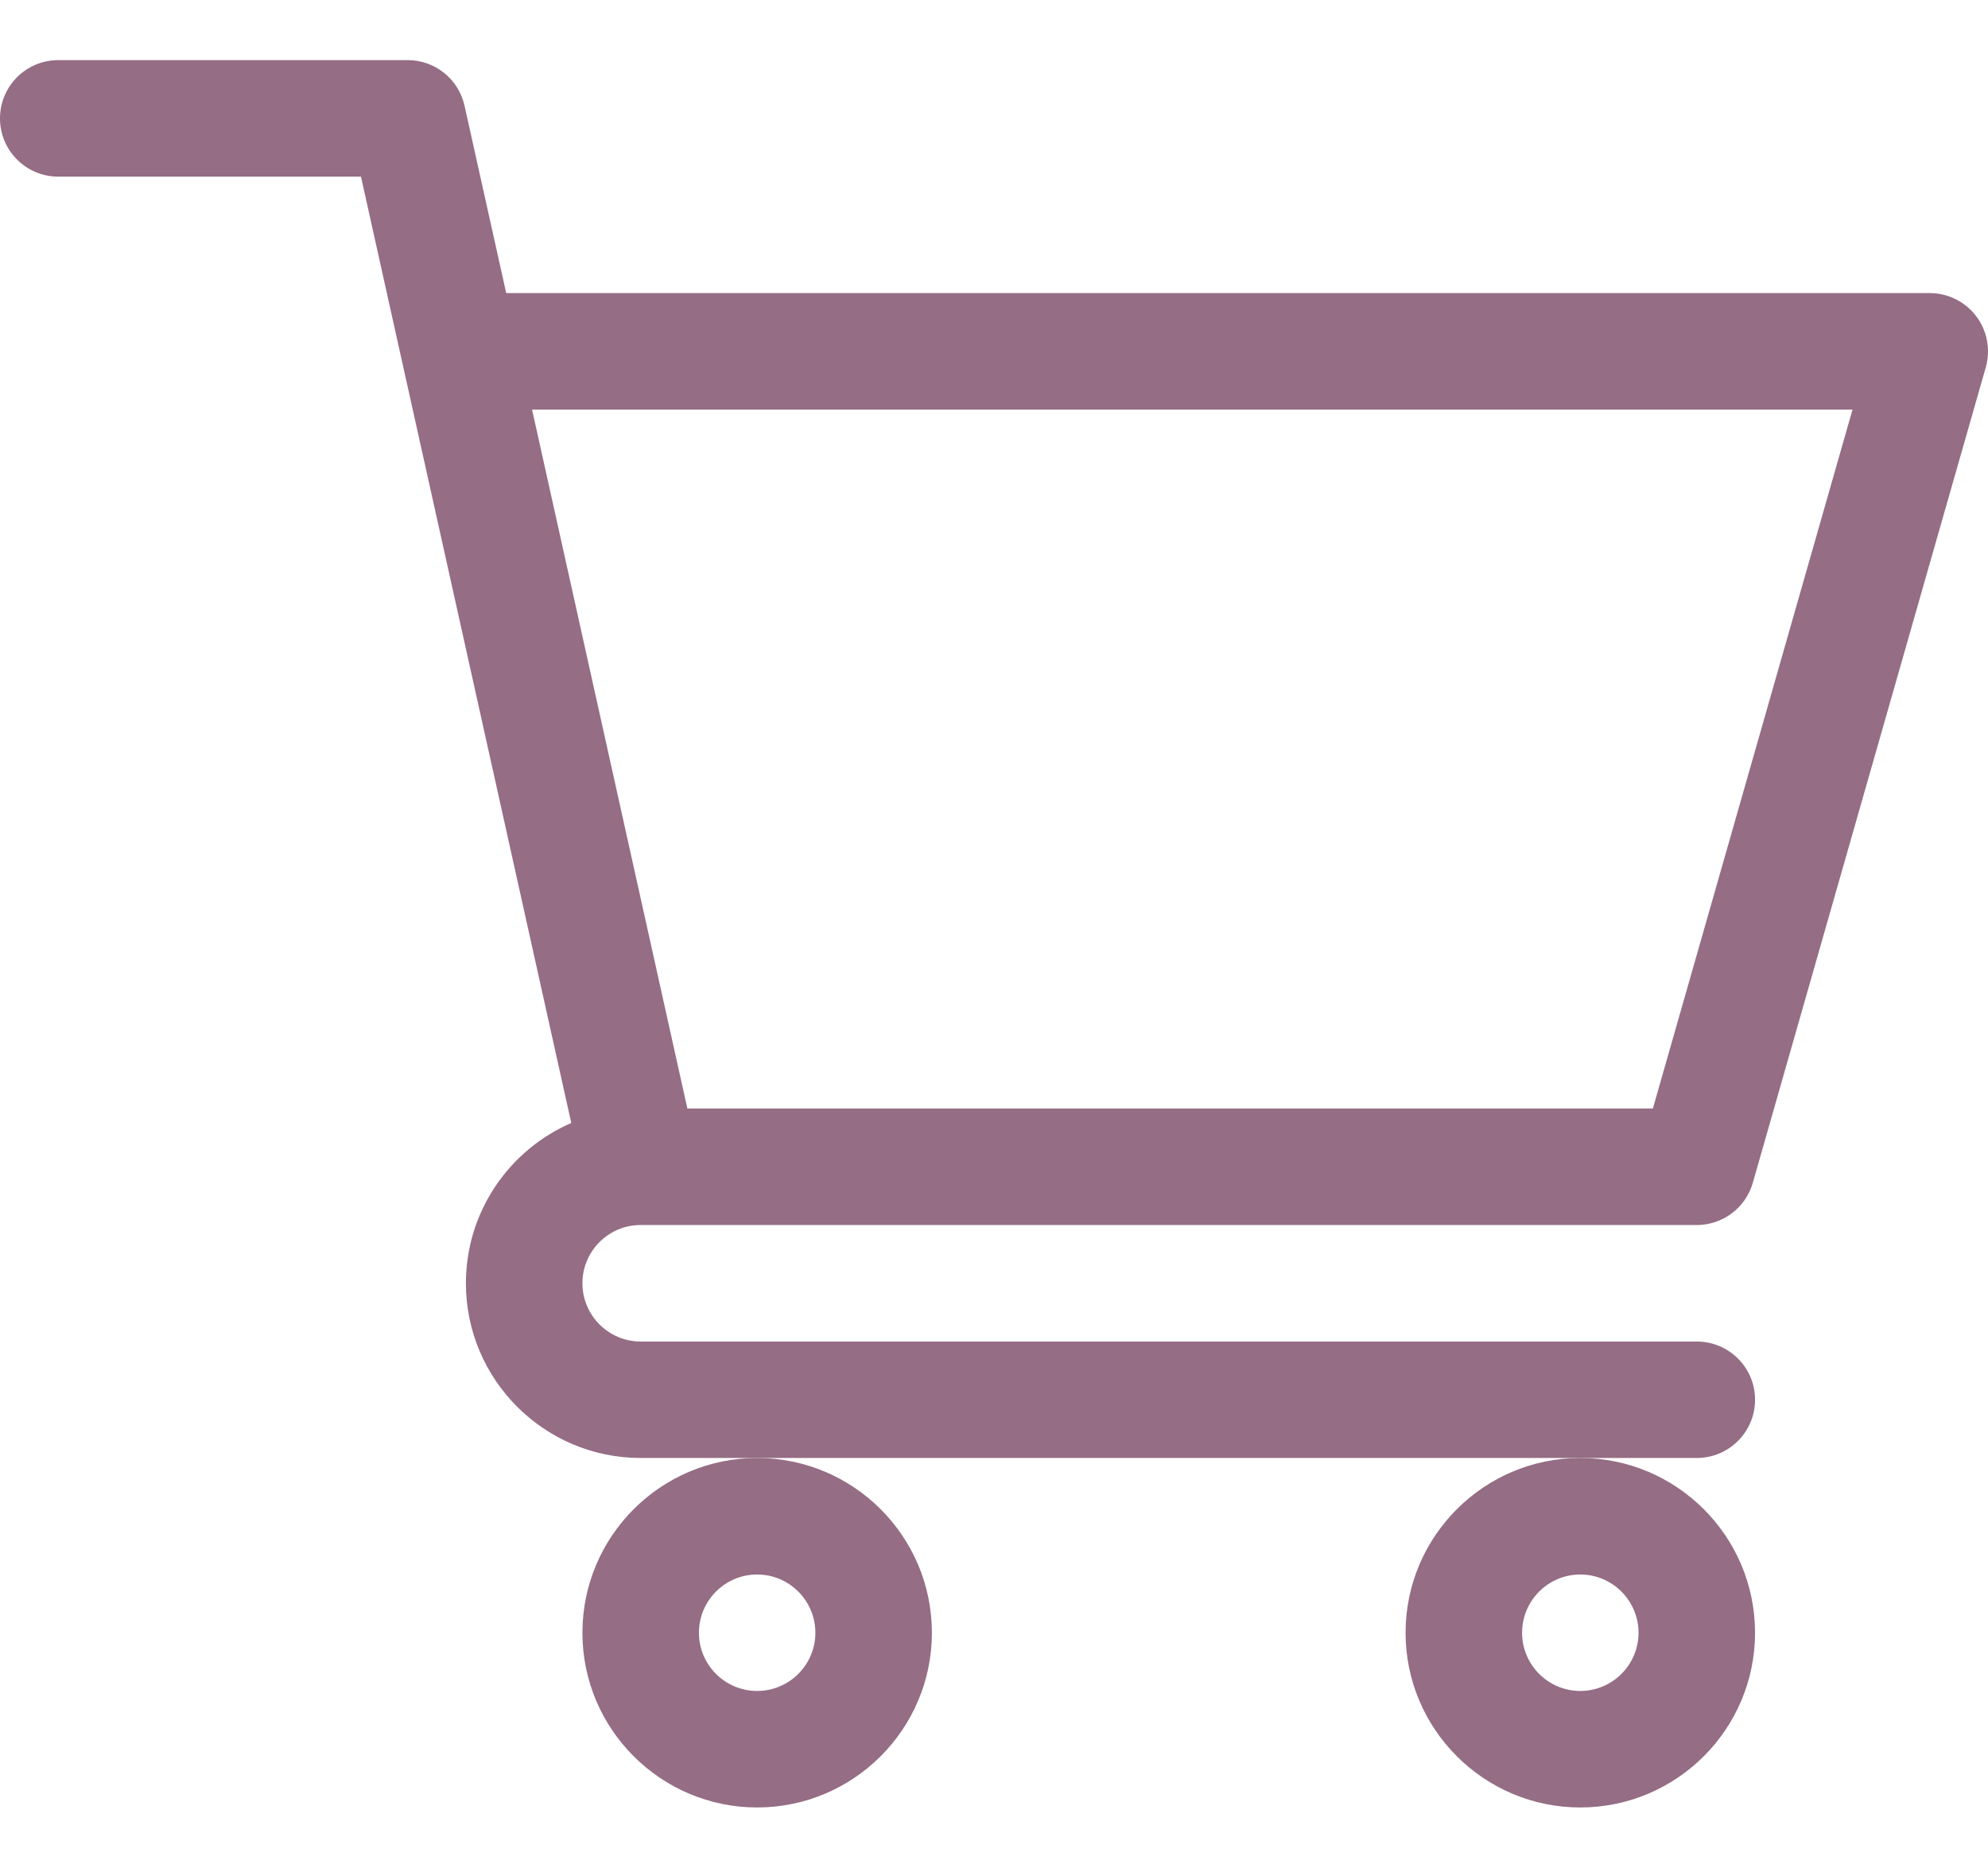
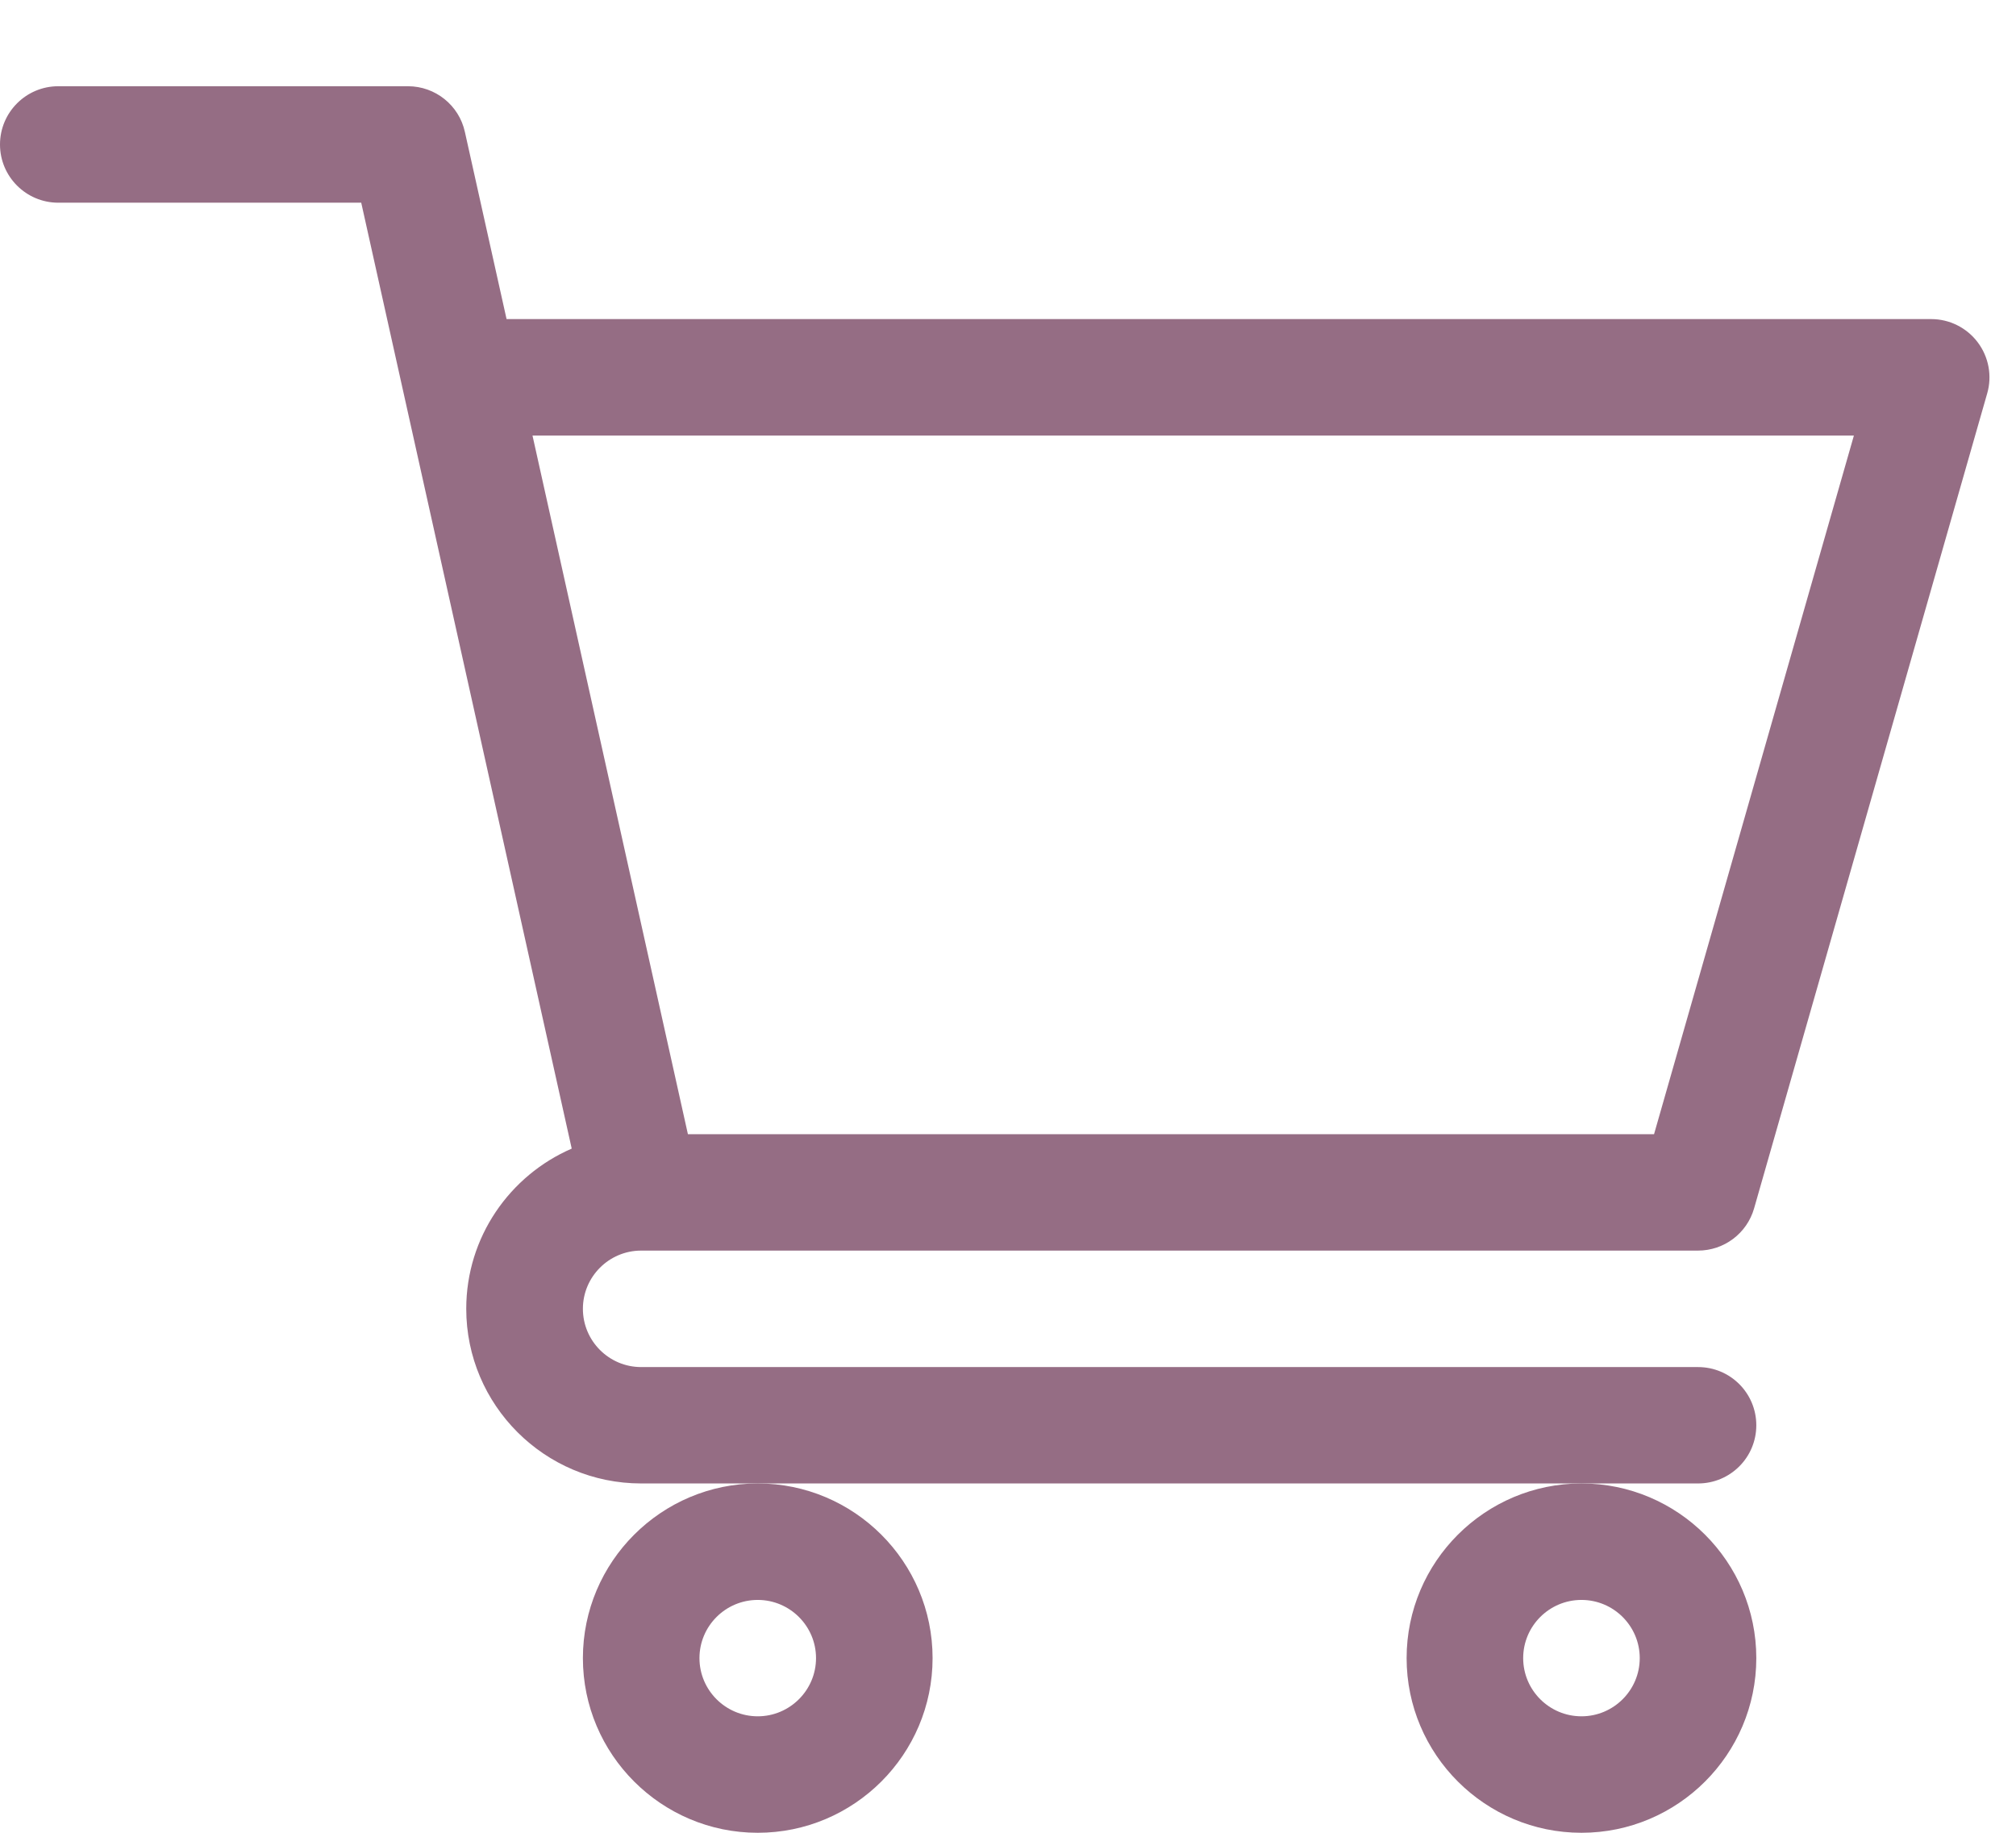
- <svg xmlns="http://www.w3.org/2000/svg" width="33" height="31" viewBox="0 0 33 31" fill="none">
-   <path d="M10.632 20.334H10.634C10.635 20.334 10.636 20.334 10.637 20.334H28.166C28.598 20.334 28.977 20.048 29.096 19.633L32.963 6.098C33.046 5.806 32.988 5.492 32.805 5.25C32.622 5.008 32.337 4.865 32.033 4.865H8.403L7.711 1.755C7.613 1.313 7.221 0.998 6.768 0.998H0.967C0.433 0.998 0 1.431 0 1.965C0 2.499 0.433 2.932 0.967 2.932H5.992C6.114 3.483 9.299 17.815 9.483 18.64C8.455 19.086 7.734 20.111 7.734 21.301C7.734 22.9 9.036 24.201 10.635 24.201H28.166C28.7 24.201 29.133 23.768 29.133 23.234C29.133 22.7 28.7 22.268 28.166 22.268H10.635C10.102 22.268 9.668 21.834 9.668 21.301C9.668 20.768 10.1 20.335 10.632 20.334ZM30.751 6.799L27.437 18.4H11.41L8.832 6.799H30.751Z" fill="#956D84" />
-   <path d="M9.668 27.102C9.668 28.701 10.969 30.002 12.568 30.002C14.168 30.002 15.469 28.701 15.469 27.102C15.469 25.502 14.168 24.201 12.568 24.201C10.969 24.201 9.668 25.502 9.668 27.102ZM12.568 26.135C13.101 26.135 13.535 26.569 13.535 27.102C13.535 27.635 13.101 28.068 12.568 28.068C12.035 28.068 11.602 27.635 11.602 27.102C11.602 26.569 12.035 26.135 12.568 26.135Z" fill="#956D84" />
-   <path d="M23.332 27.102C23.332 28.701 24.633 30.002 26.232 30.002C27.832 30.002 29.133 28.701 29.133 27.102C29.133 25.502 27.832 24.201 26.232 24.201C24.633 24.201 23.332 25.502 23.332 27.102ZM26.232 26.135C26.765 26.135 27.199 26.569 27.199 27.102C27.199 27.635 26.765 28.068 26.232 28.068C25.699 28.068 25.266 27.635 25.266 27.102C25.266 26.569 25.699 26.135 26.232 26.135Z" fill="#956D84" />
+ <svg xmlns="http://www.w3.org/2000/svg" width="22" height="20" viewBox="0 0 22 20" fill="none">
+   <path d="M6.995 13.647H6.996C6.997 13.647 6.998 13.647 6.998 13.647H18.53C18.814 13.647 19.064 13.459 19.142 13.186L21.686 4.292C21.741 4.101 21.702 3.894 21.582 3.735C21.462 3.576 21.274 3.482 21.075 3.482H5.528L5.073 1.439C5.009 1.148 4.75 0.941 4.452 0.941H0.636C0.285 0.941 0 1.226 0 1.577C0 1.927 0.285 2.212 0.636 2.212H3.942C4.023 2.574 6.118 11.992 6.239 12.534C5.563 12.827 5.088 13.5 5.088 14.282C5.088 15.333 5.944 16.188 6.997 16.188H18.53C18.882 16.188 19.166 15.904 19.166 15.553C19.166 15.202 18.882 14.918 18.53 14.918H6.997C6.646 14.918 6.361 14.633 6.361 14.282C6.361 13.933 6.645 13.648 6.995 13.647ZM20.231 4.753L18.05 12.377H7.507L5.811 4.753H20.231Z" fill="#956D84" />
+   <path d="M6.361 18.094C6.361 19.145 7.217 20 8.269 20C9.321 20 10.177 19.145 10.177 18.094C10.177 17.043 9.321 16.188 8.269 16.188C7.217 16.188 6.361 17.043 6.361 18.094ZM8.269 17.459C8.619 17.459 8.905 17.744 8.905 18.094C8.905 18.444 8.619 18.729 8.269 18.729C7.918 18.729 7.633 18.444 7.633 18.094C7.633 17.744 7.918 17.459 8.269 17.459Z" fill="#956D84" />
+   <path d="M15.35 18.094C15.35 19.145 16.206 20 17.258 20C18.31 20 19.166 19.145 19.166 18.094C19.166 17.043 18.31 16.188 17.258 16.188C16.206 16.188 15.35 17.043 15.35 18.094ZM17.258 17.459C17.609 17.459 17.894 17.744 17.894 18.094C17.894 18.444 17.609 18.729 17.258 18.729C16.907 18.729 16.622 18.444 16.622 18.094C16.622 17.744 16.907 17.459 17.258 17.459Z" fill="#956D84" />
</svg>
